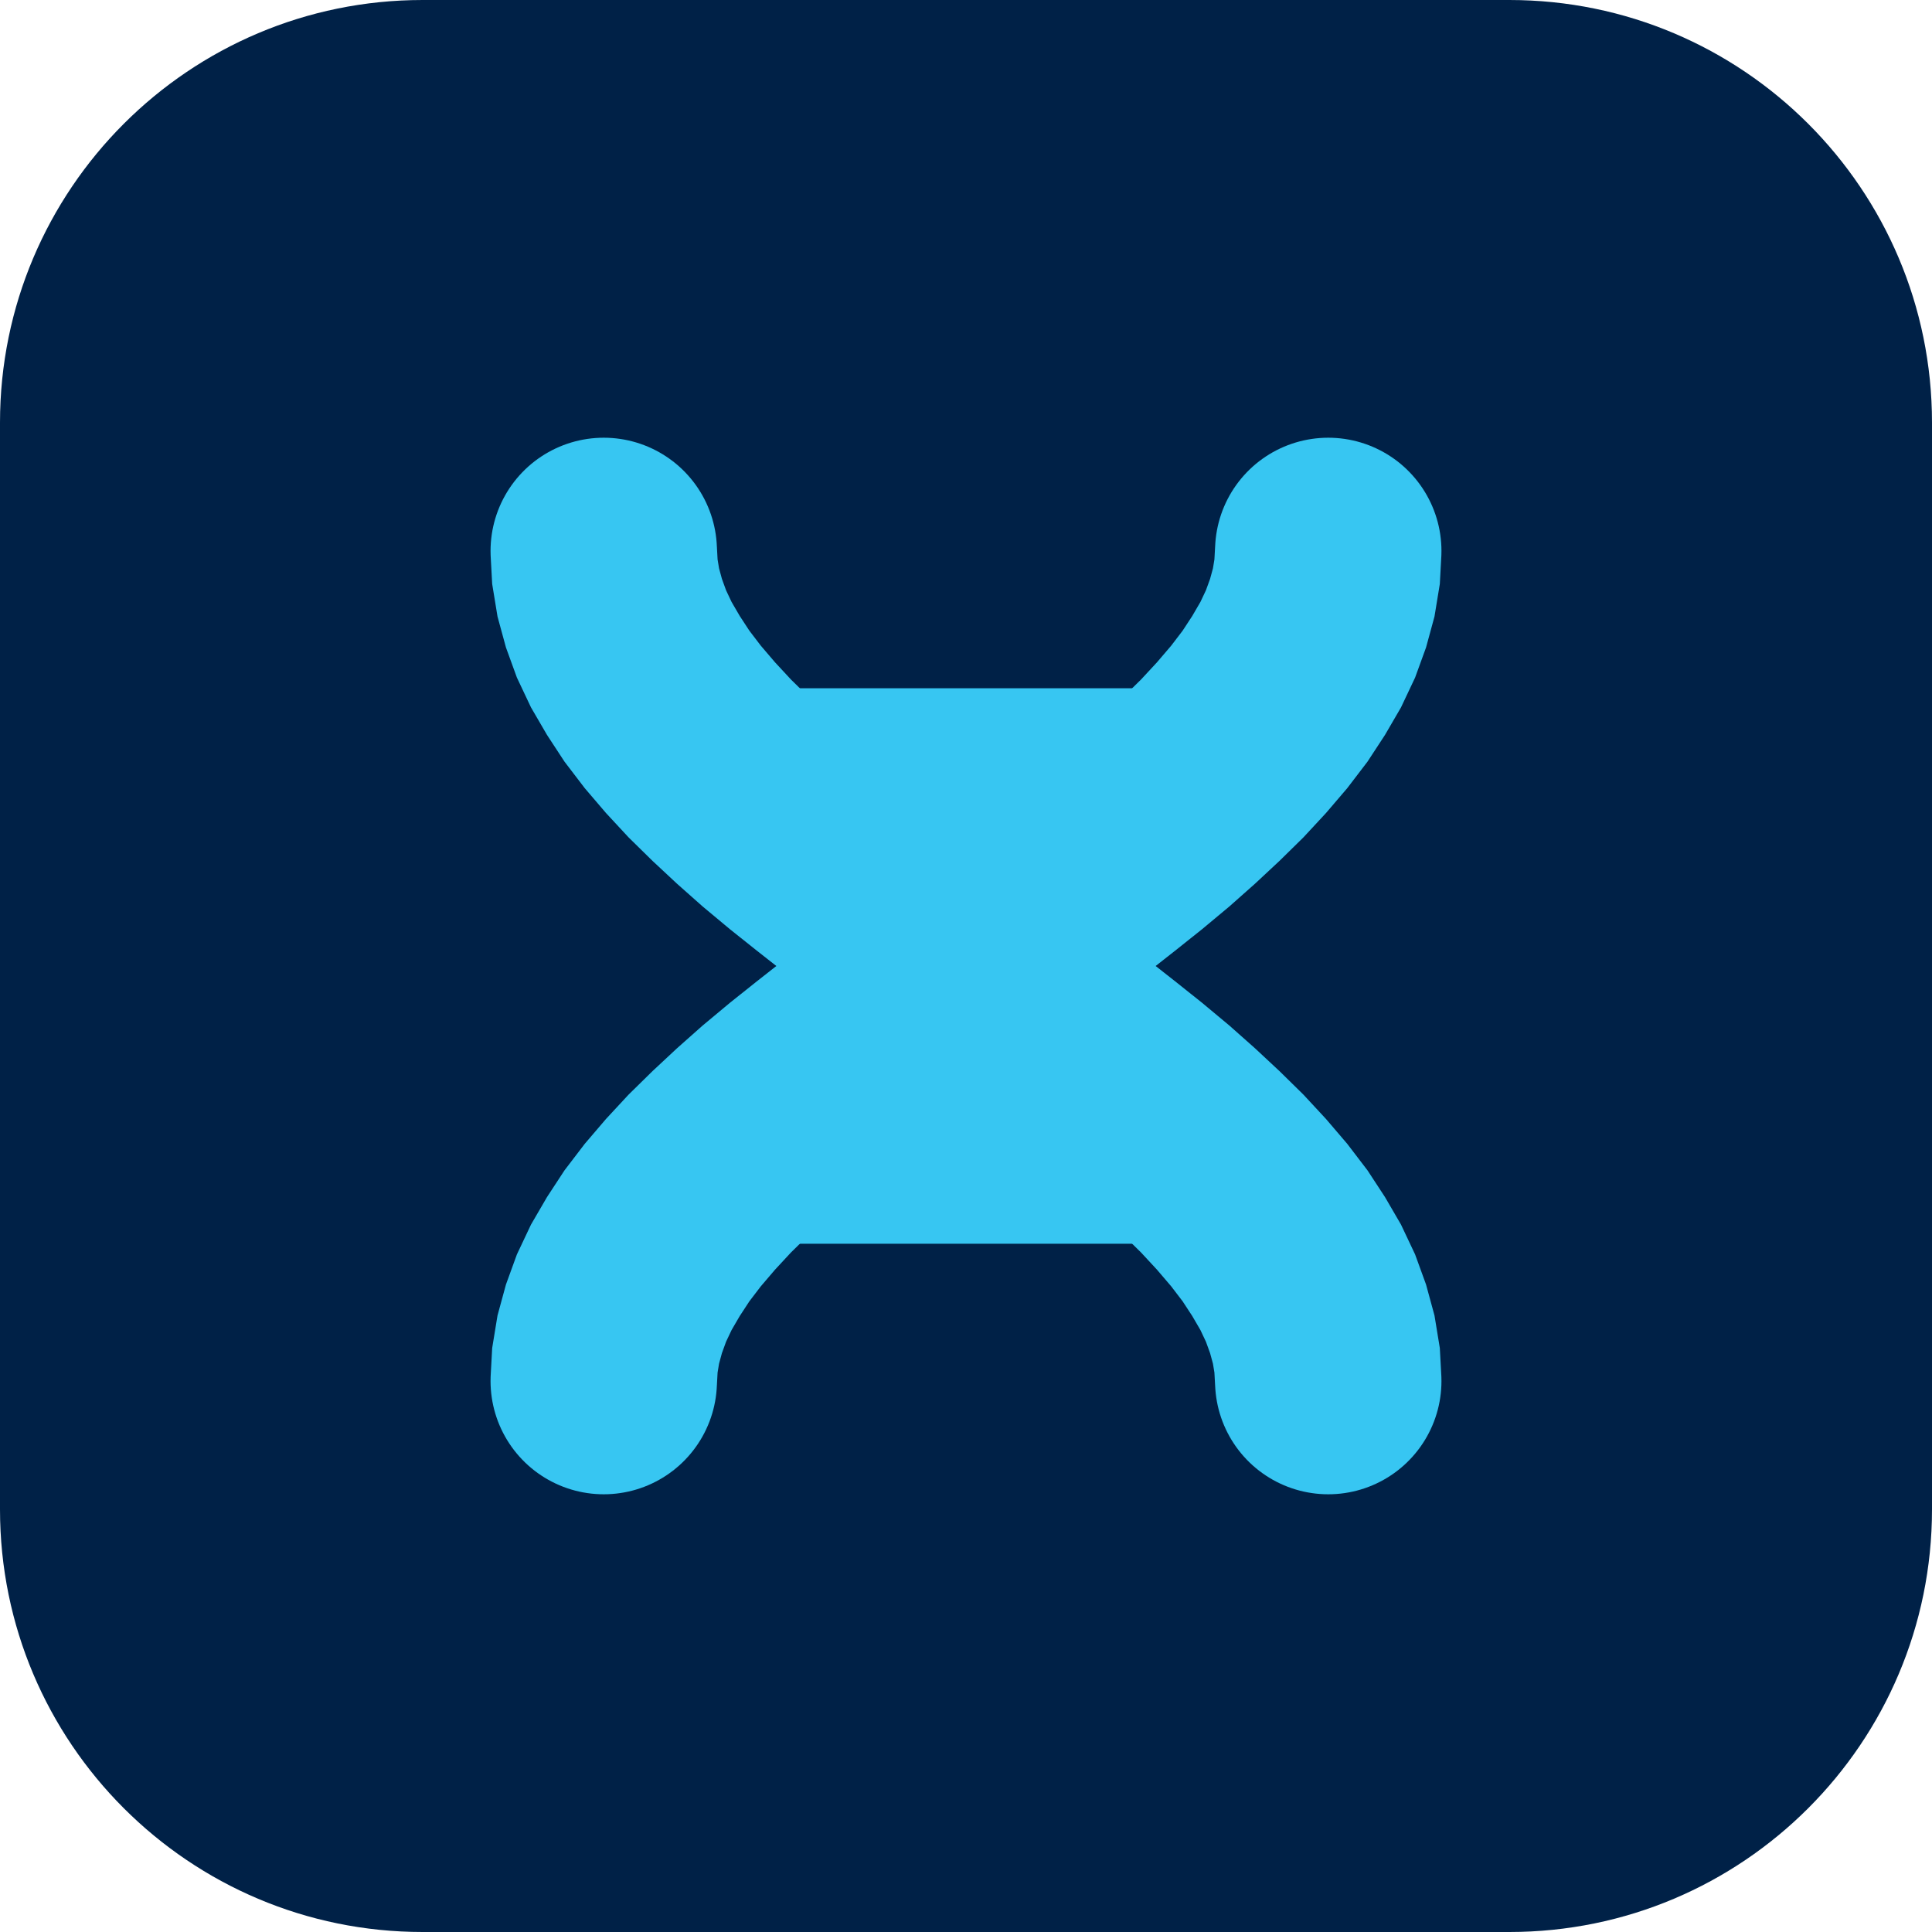
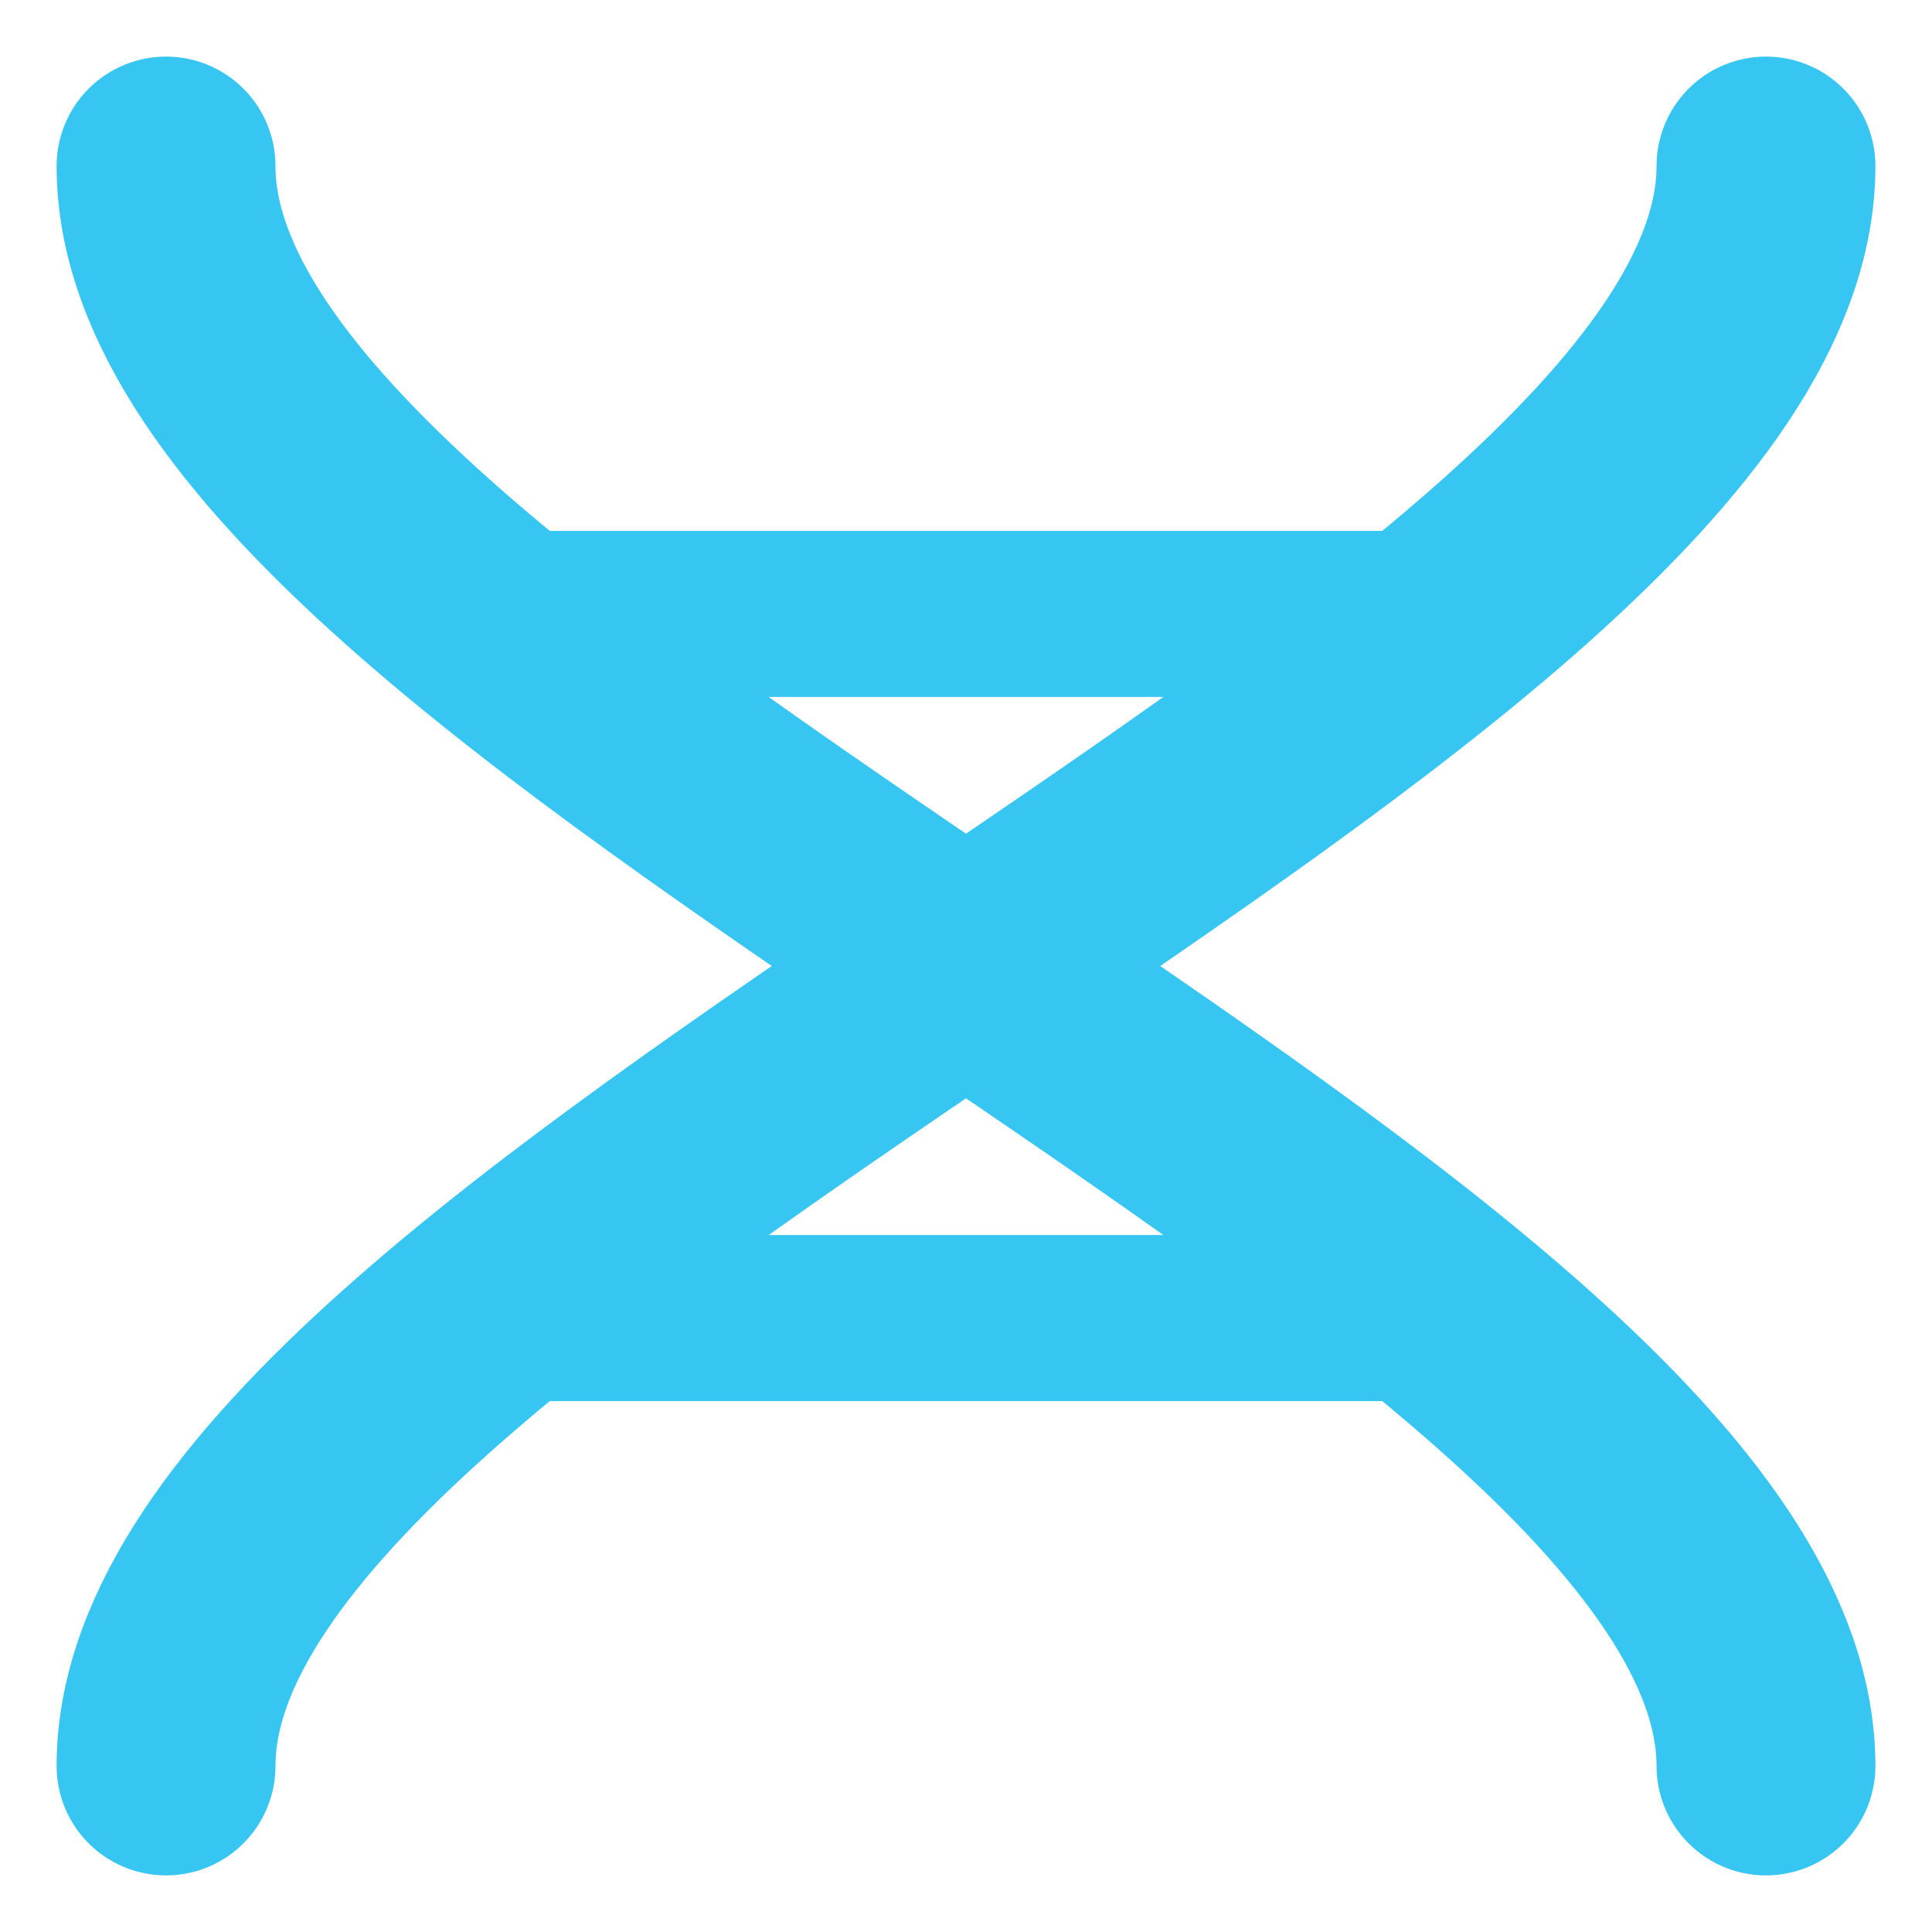
- <svg xmlns="http://www.w3.org/2000/svg" viewBox="0 0 512 512">
-   <rect width="512" height="512" rx="112" fill="#002147" />
-   <g stroke="#37c6f2" stroke-width="46" stroke-linecap="round">
-     <line x1="192.5" y1="205.4" x2="319.5" y2="205.4" />
-     <line x1="192.5" y1="306.6" x2="319.5" y2="306.6" />
-   </g>
-   <g fill="none" stroke="#37c6f2" stroke-width="60" stroke-linecap="round">
-     <path d="M 352.0,146.0 L 351.7,151.5 L 350.8,157.0 L 349.3,162.5 L 347.3,168.0 L 344.7,173.5 L 341.5,179.0 L 337.9,184.5 L 333.7,190.0 L 329.0,195.5 L 323.9,201.0 L 318.3,206.5 L 312.4,212.0 L 306.2,217.5 L 299.6,223.0 L 292.7,228.5 L 285.7,234.0 L 278.4,239.5 L 271.0,245.0 L 263.5,250.5 L 256.0,256.0 L 248.5,261.5 L 241.0,267.0 L 233.6,272.5 L 226.3,278.0 L 219.3,283.5 L 212.4,289.0 L 205.8,294.5 L 199.6,300.0 L 193.7,305.5 L 188.1,311.0 L 183.0,316.5 L 178.3,322.0 L 174.1,327.5 L 170.5,333.0 L 167.3,338.5 L 164.7,344.0 L 162.7,349.5 L 161.2,355.0 L 160.3,360.5 L 160.0,366.0" />
-     <path d="M 160.0,146.0 L 160.3,151.5 L 161.2,157.0 L 162.7,162.5 L 164.7,168.0 L 167.3,173.5 L 170.5,179.0 L 174.1,184.5 L 178.3,190.0 L 183.0,195.5 L 188.1,201.0 L 193.7,206.5 L 199.6,212.0 L 205.8,217.5 L 212.4,223.0 L 219.3,228.5 L 226.3,234.0 L 233.6,239.5 L 241.0,245.0 L 248.5,250.5 L 256.0,256.0 L 263.5,261.5 L 271.0,267.0 L 278.4,272.5 L 285.7,278.0 L 292.7,283.5 L 299.6,289.0 L 306.2,294.5 L 312.4,300.0 L 318.3,305.5 L 323.9,311.0 L 329.0,316.5 L 333.7,322.0 L 337.9,327.5 L 341.5,333.0 L 344.7,338.5 L 347.3,344.0 L 349.3,349.5 L 350.8,355.0 L 351.7,360.5 L 352.0,366.0" />
+ <svg xmlns="http://www.w3.org/2000/svg" viewBox="0 0 512 512" role="img" aria-label="Bioinformatics Tools logo">
+   <g fill="none" stroke="#37c6f2" stroke-linecap="round">
+     <g stroke-width="44">
+       <line x1="120.9" y1="162.7" x2="391.1" y2="162.7" />
+       <line x1="120.9" y1="349.3" x2="391.1" y2="349.3" />
+     </g>
+     <g stroke-width="58">
+       <path d="M468,44 C468,180 44,332 44,468" />
+       <path d="M44,44 C44,180 468,332 468,468" />
+     </g>
  </g>
</svg>
